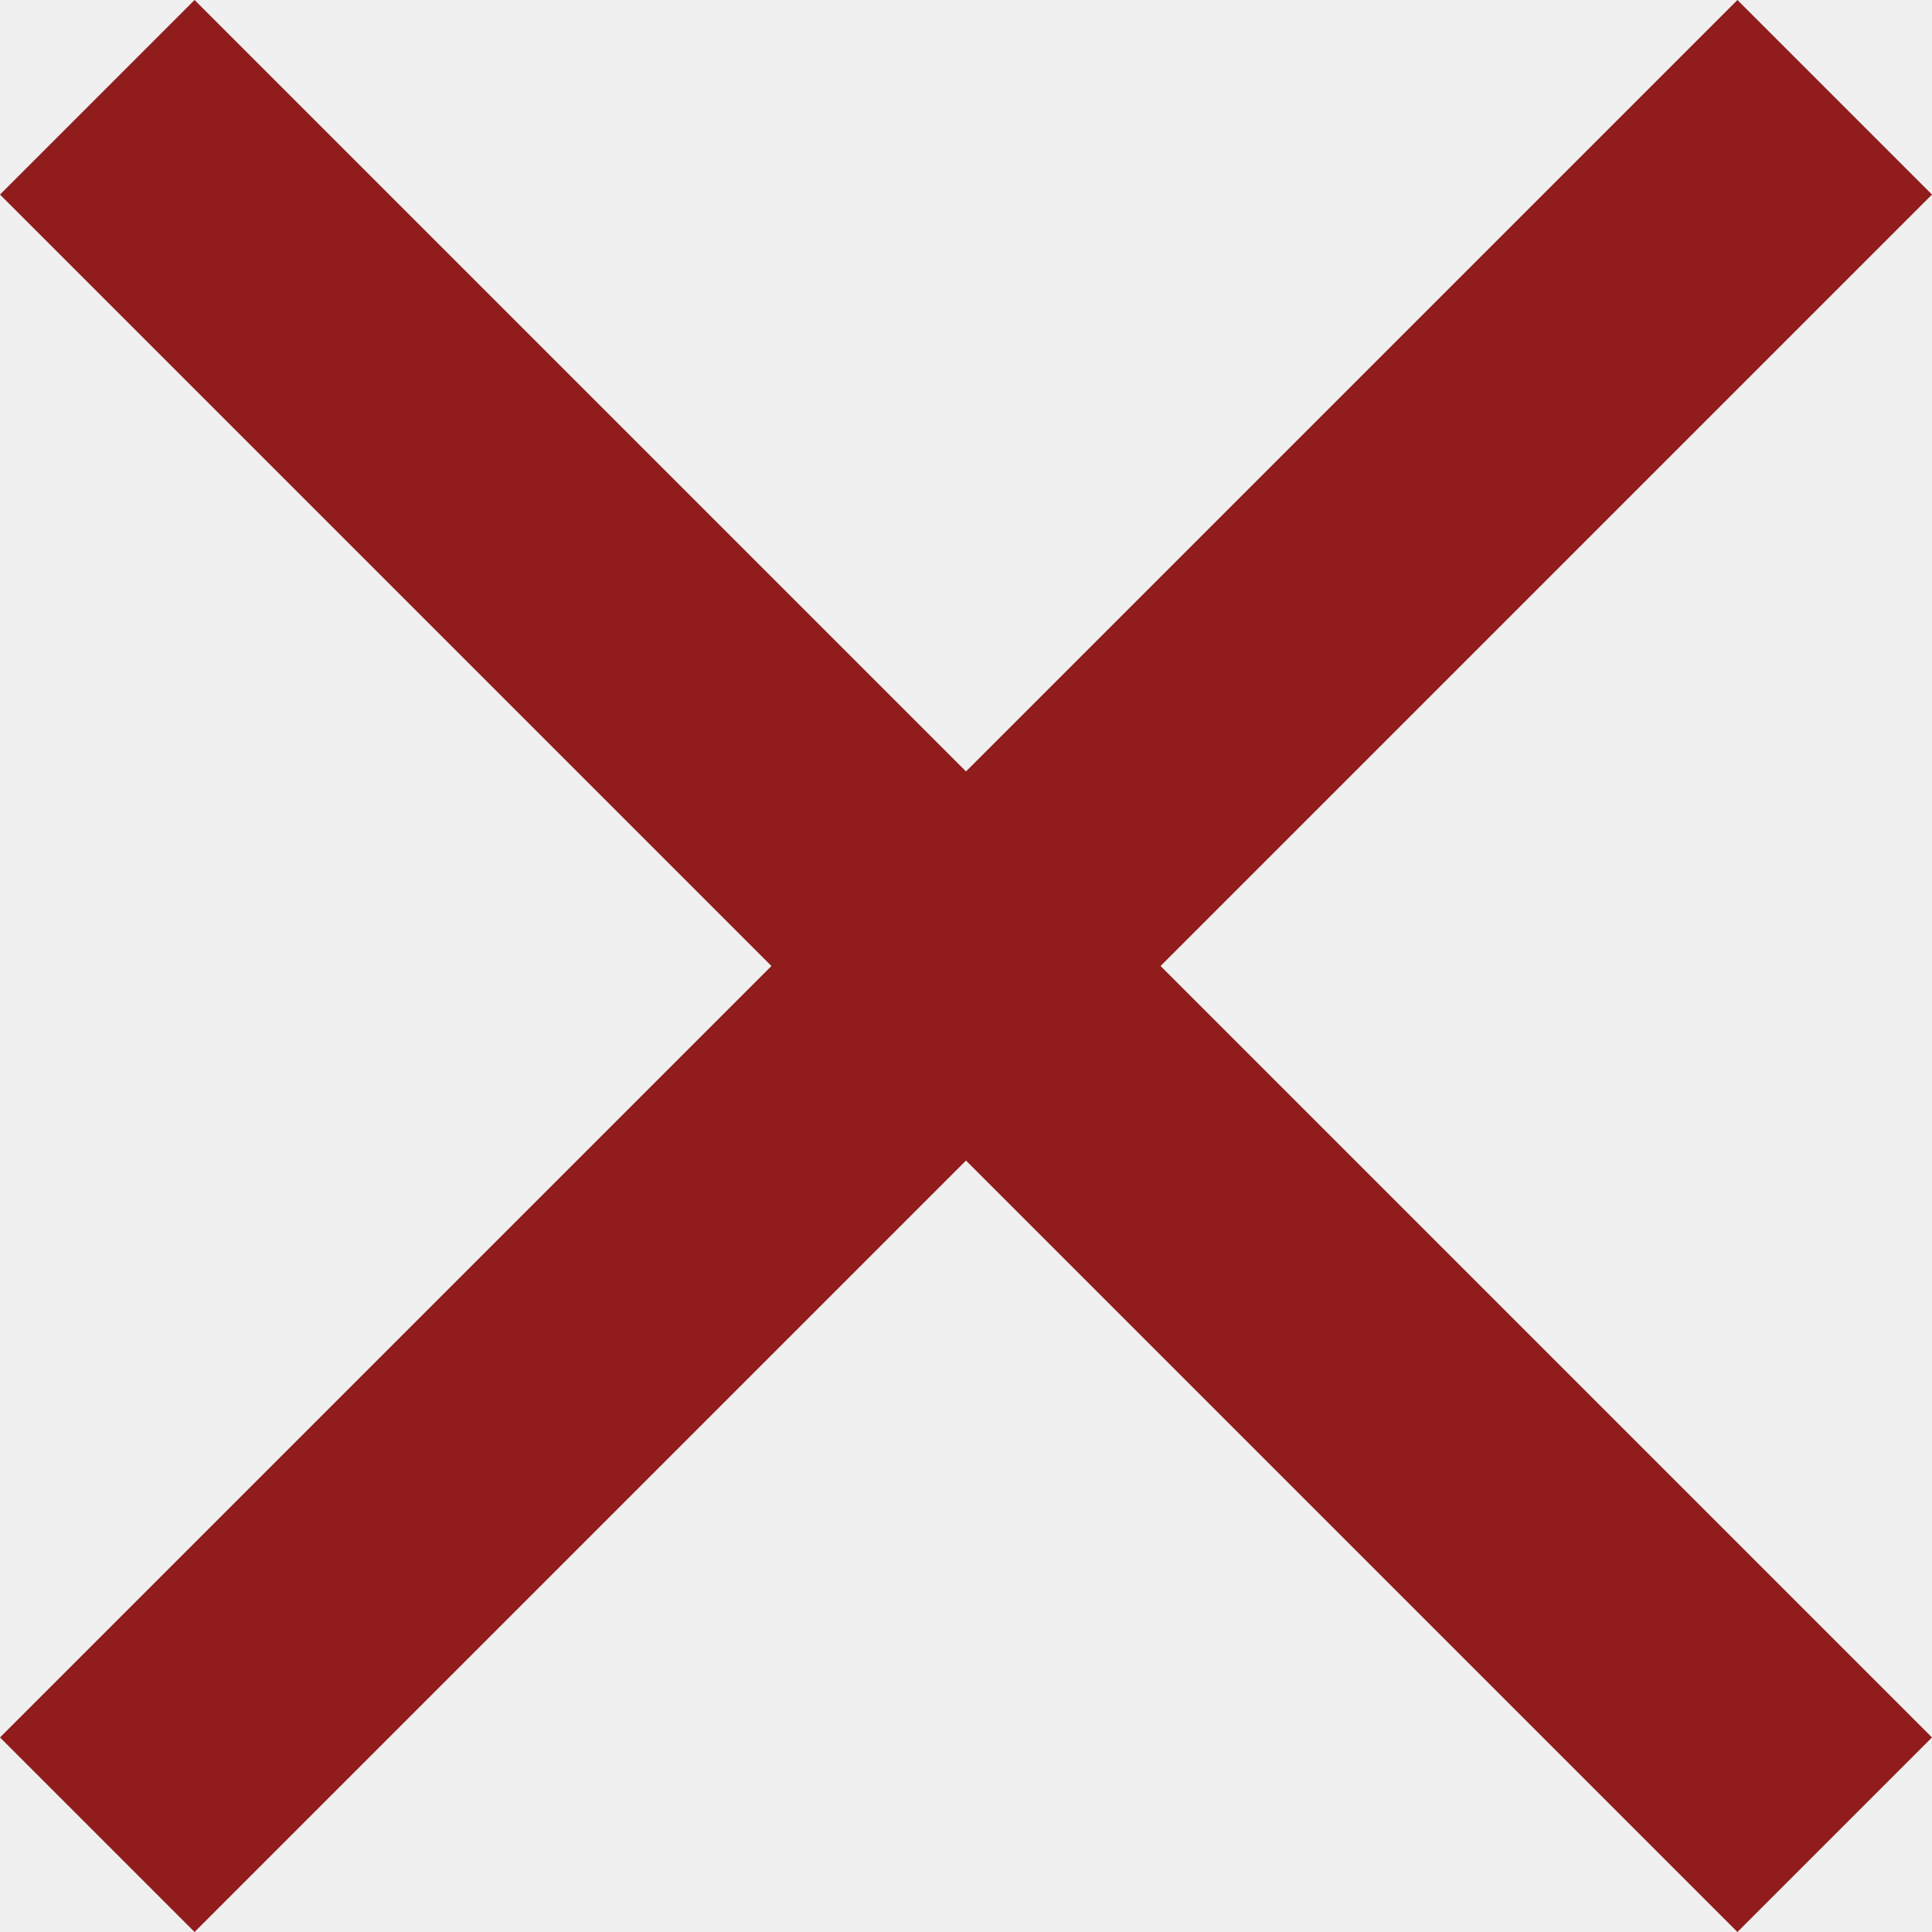
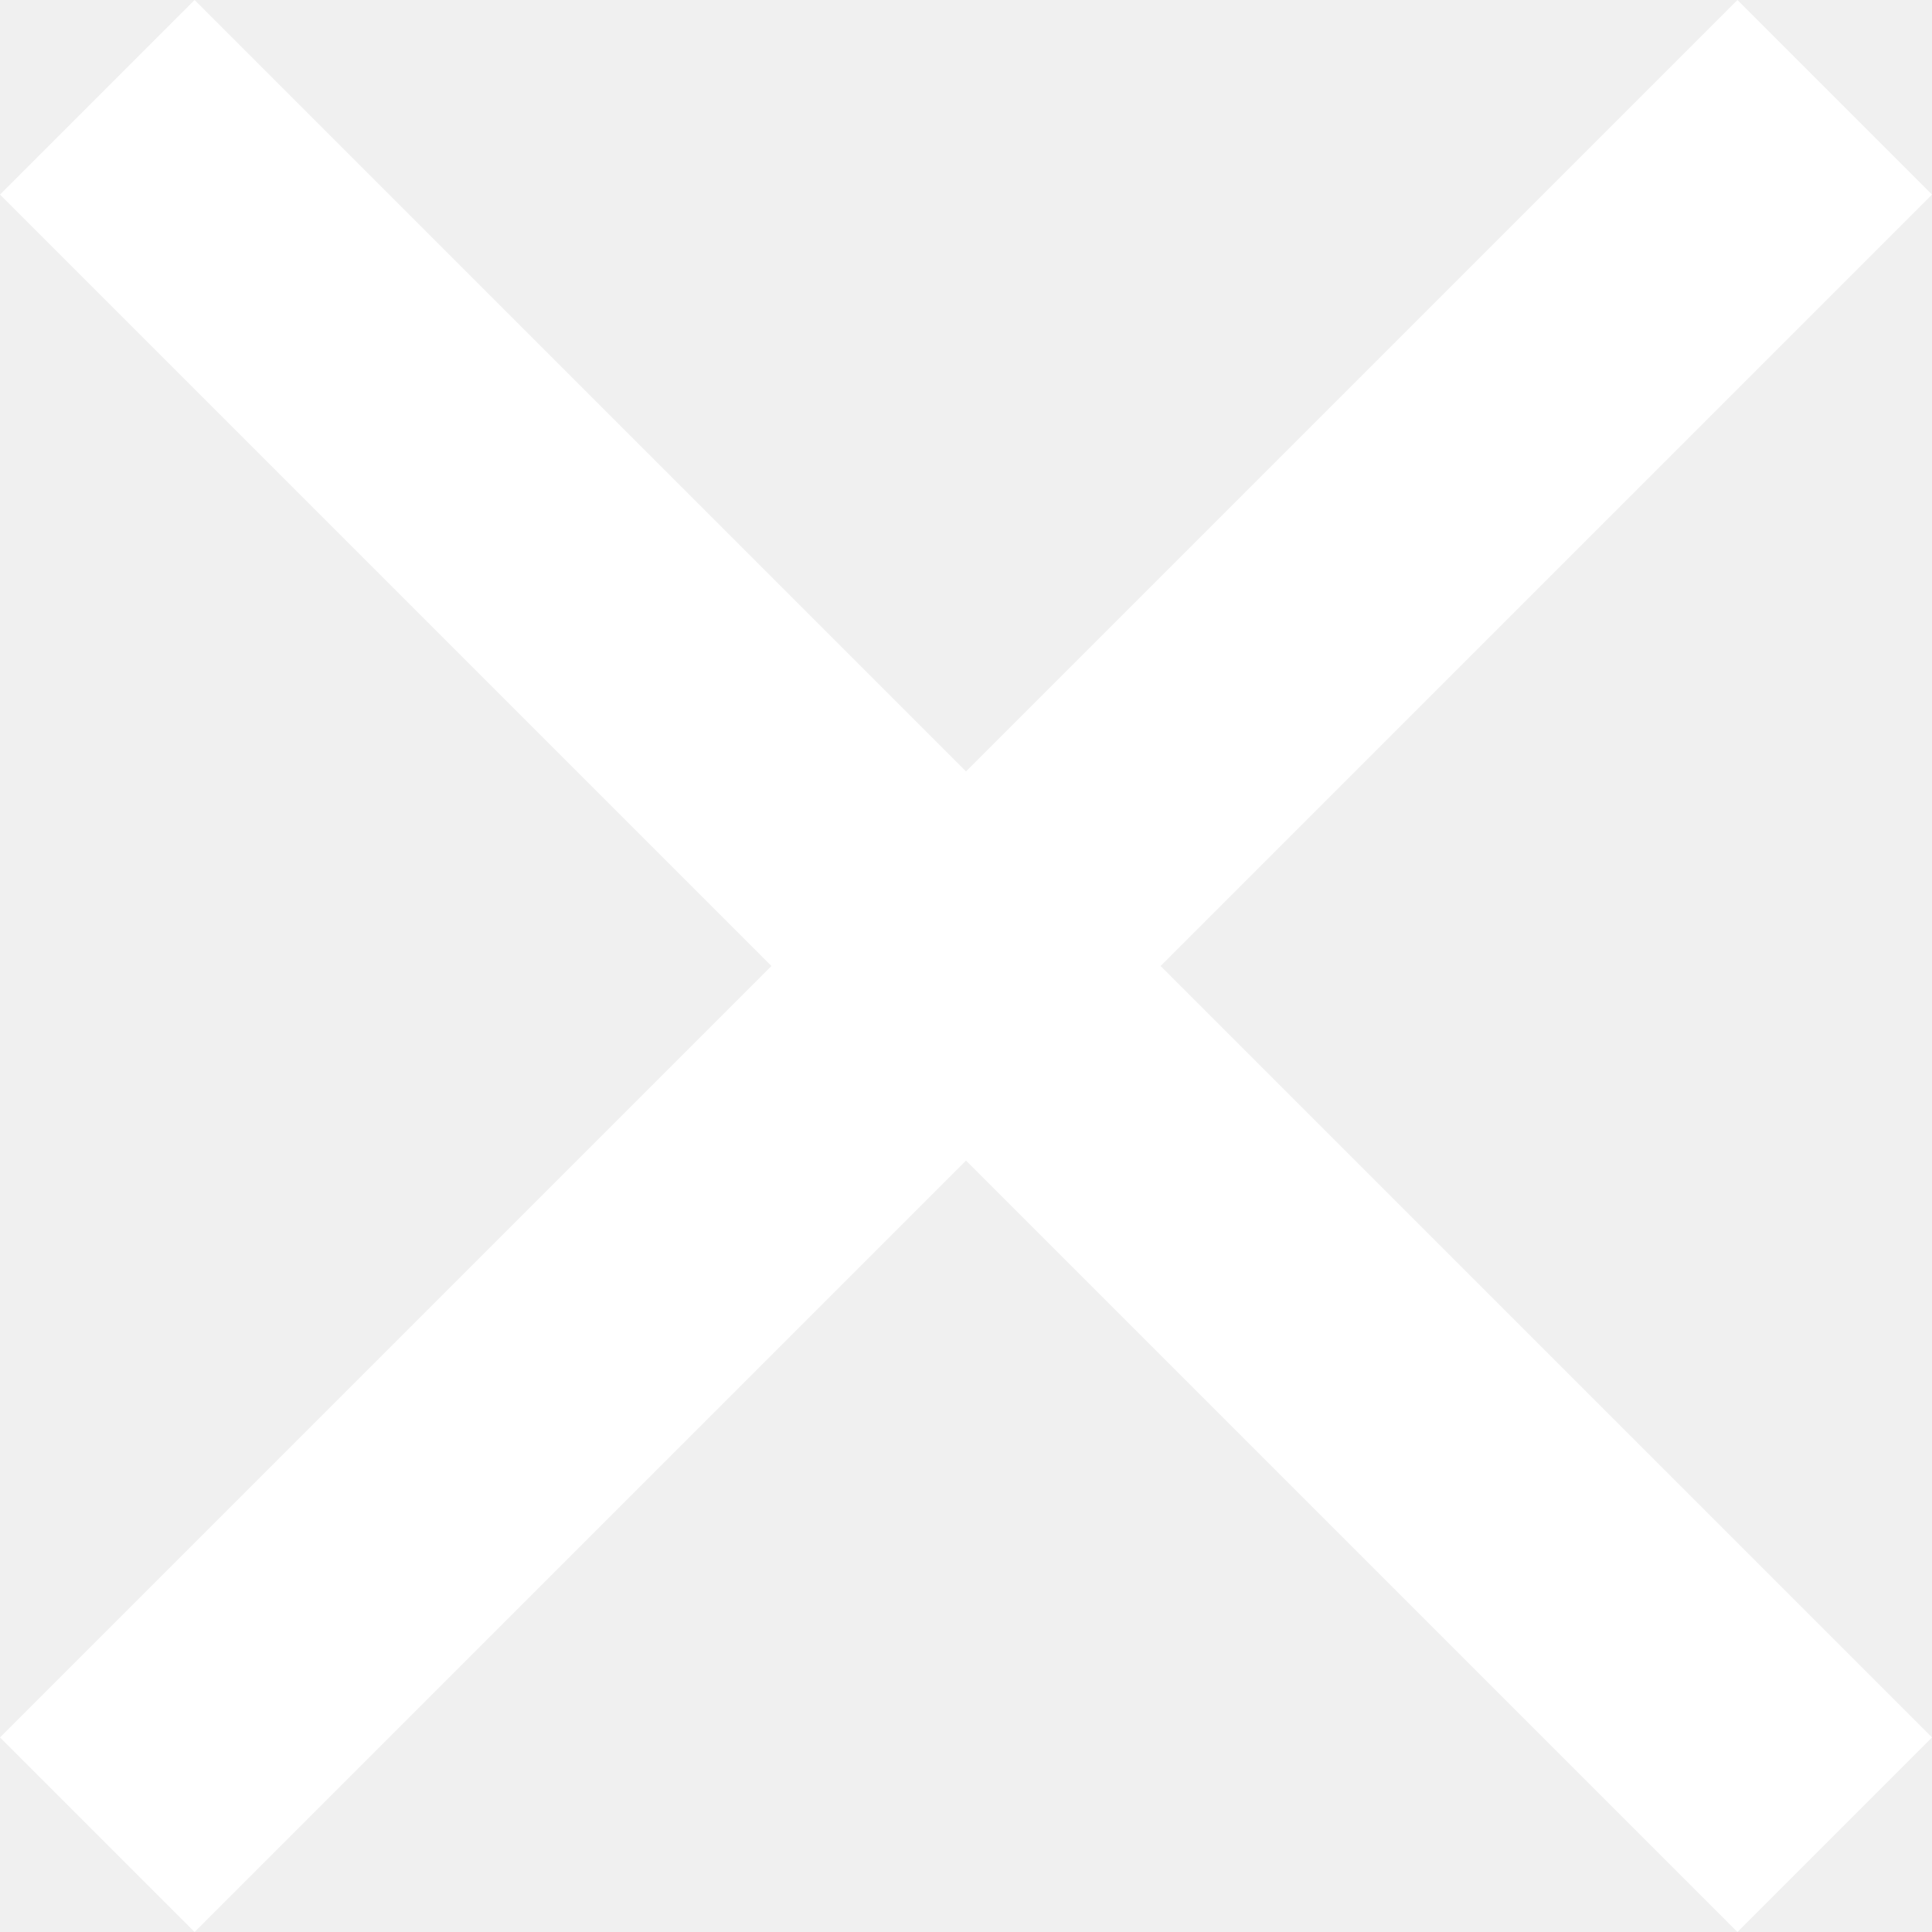
<svg xmlns="http://www.w3.org/2000/svg" width="42" height="42" viewBox="0 0 42 42" fill="none">
-   <path d="M42 4.23L37.77 0L21 16.77L4.23 0L0 4.23L16.77 21L0 37.77L4.23 42L21 25.23L37.77 42L42 37.77L25.23 21L42 4.23Z" fill="#901C1C" />
+   <path d="M42 4.23L37.77 0L21 16.77L4.23 0L0 4.23L16.77 21L0 37.77L4.23 42L21 25.23L37.77 42L42 37.77L25.23 21L42 4.23Z" fill="#fff" />
</svg>
